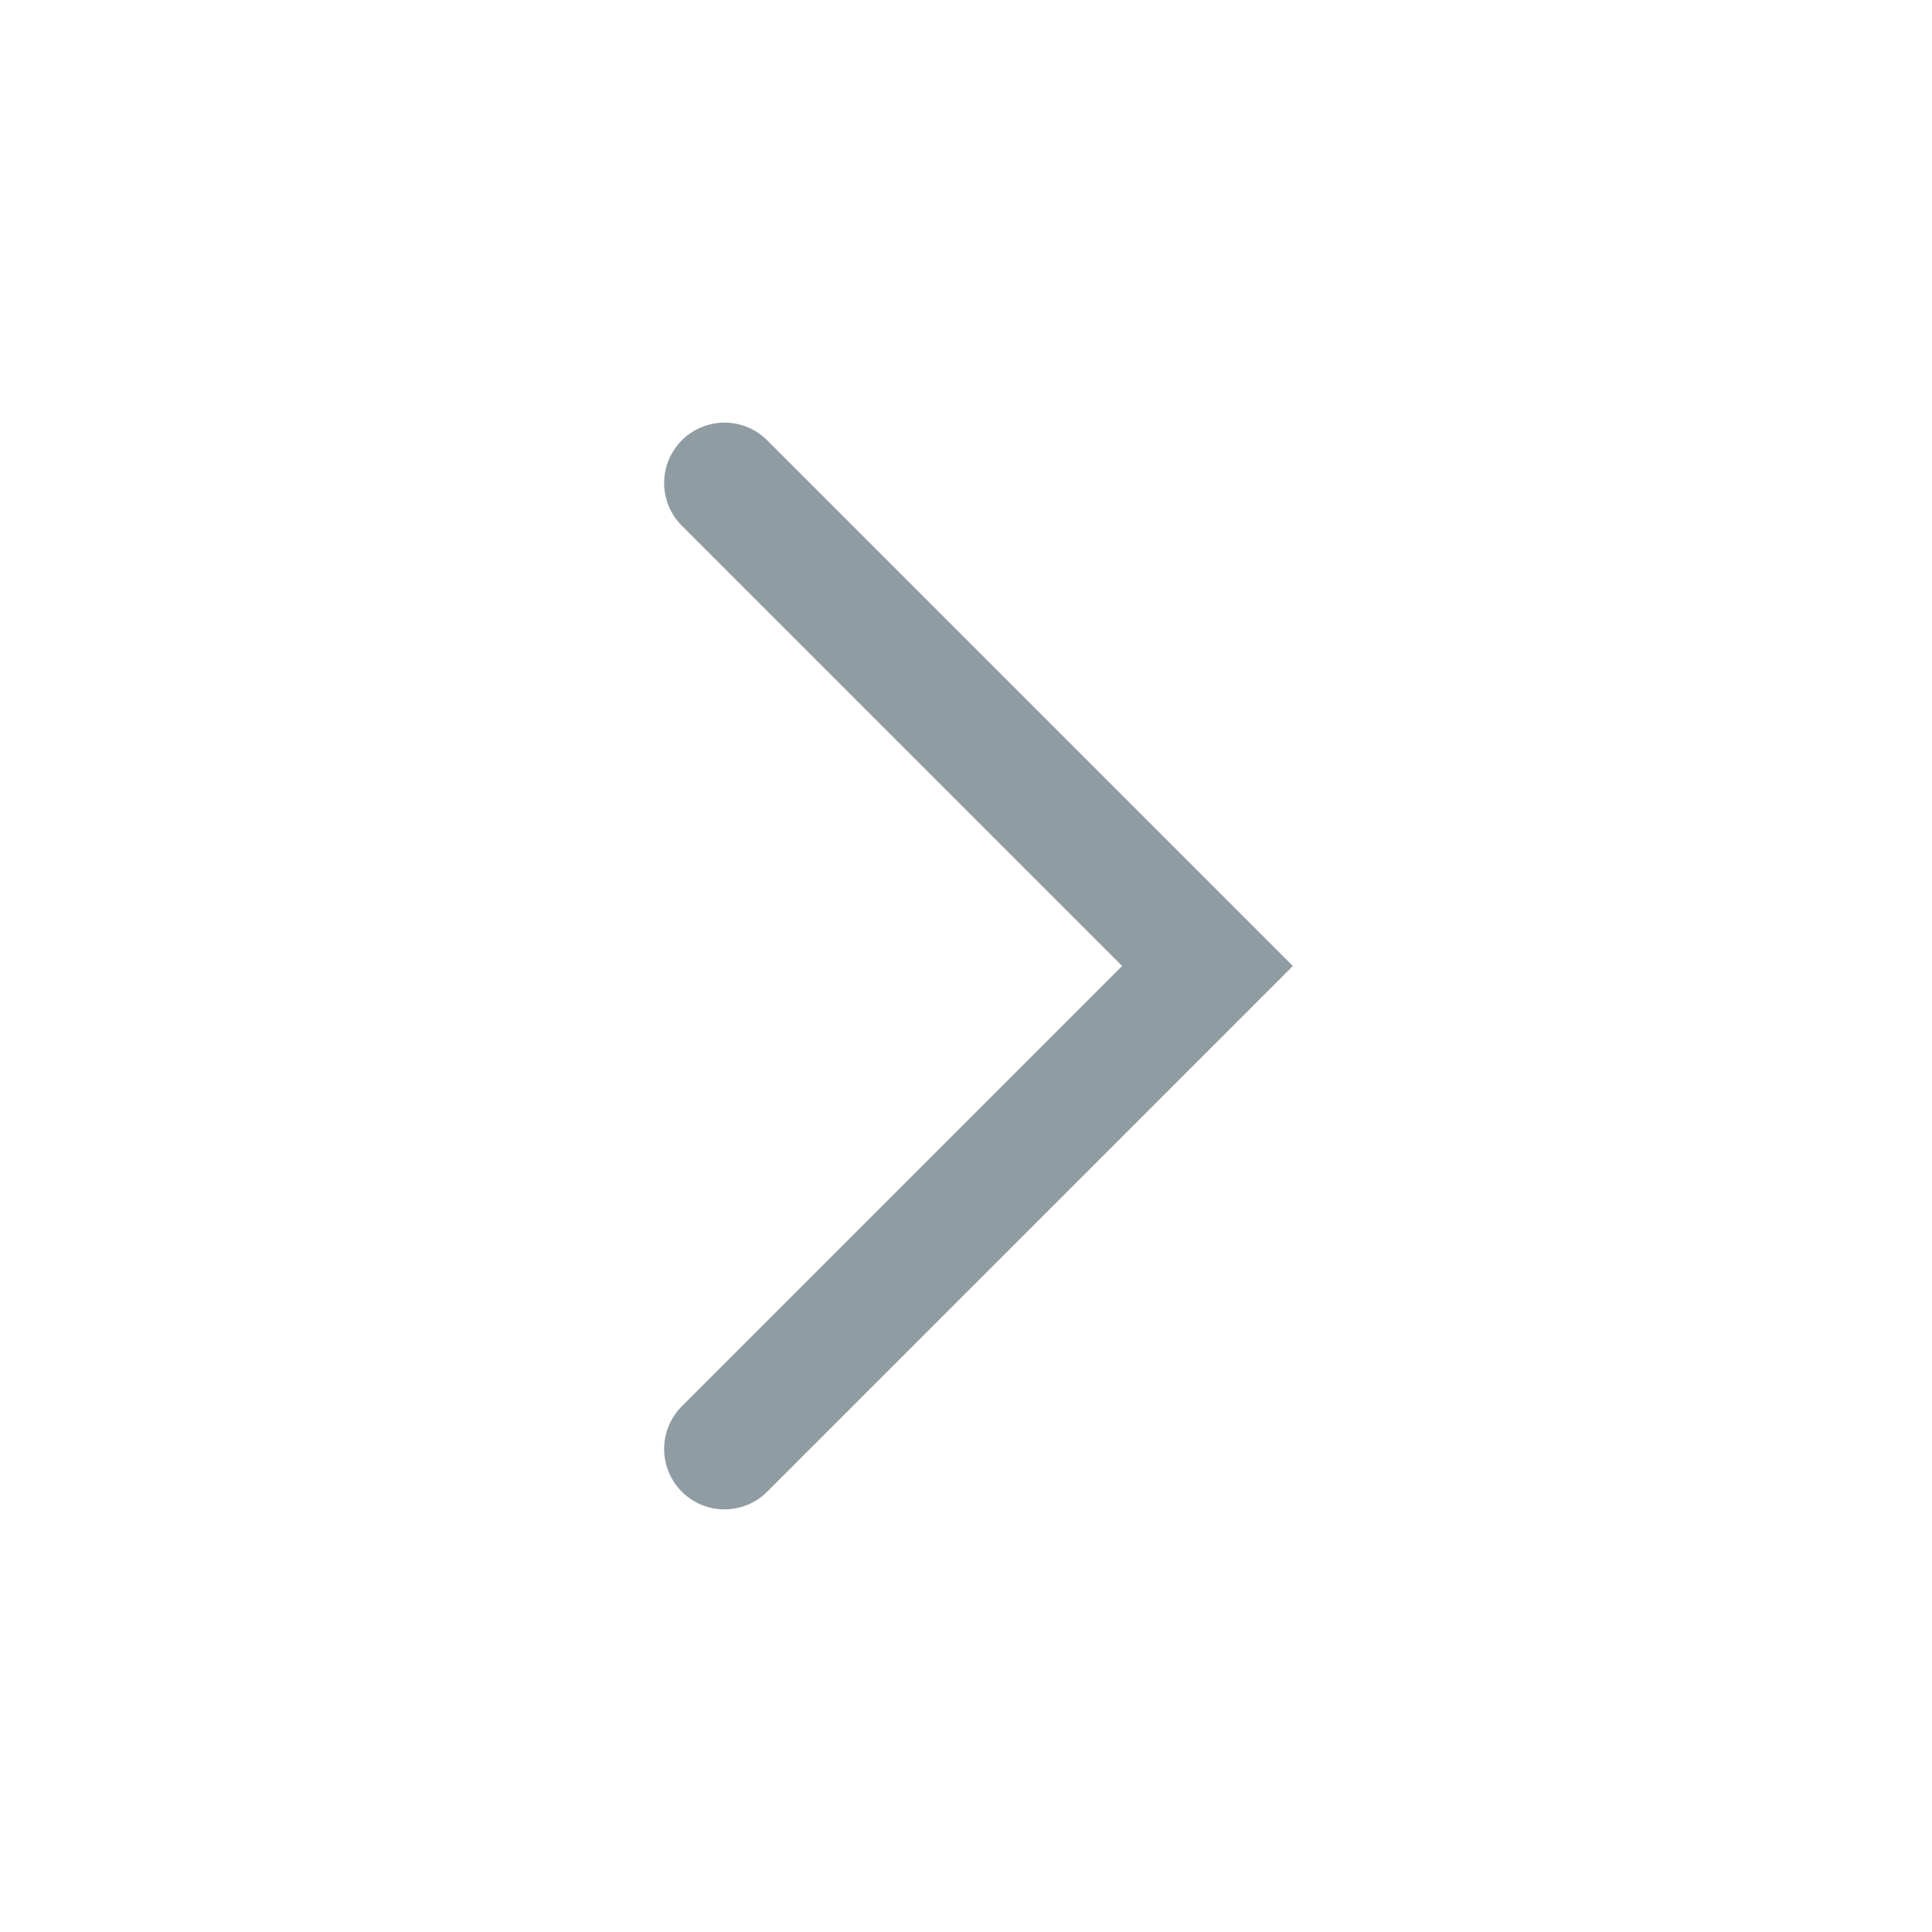
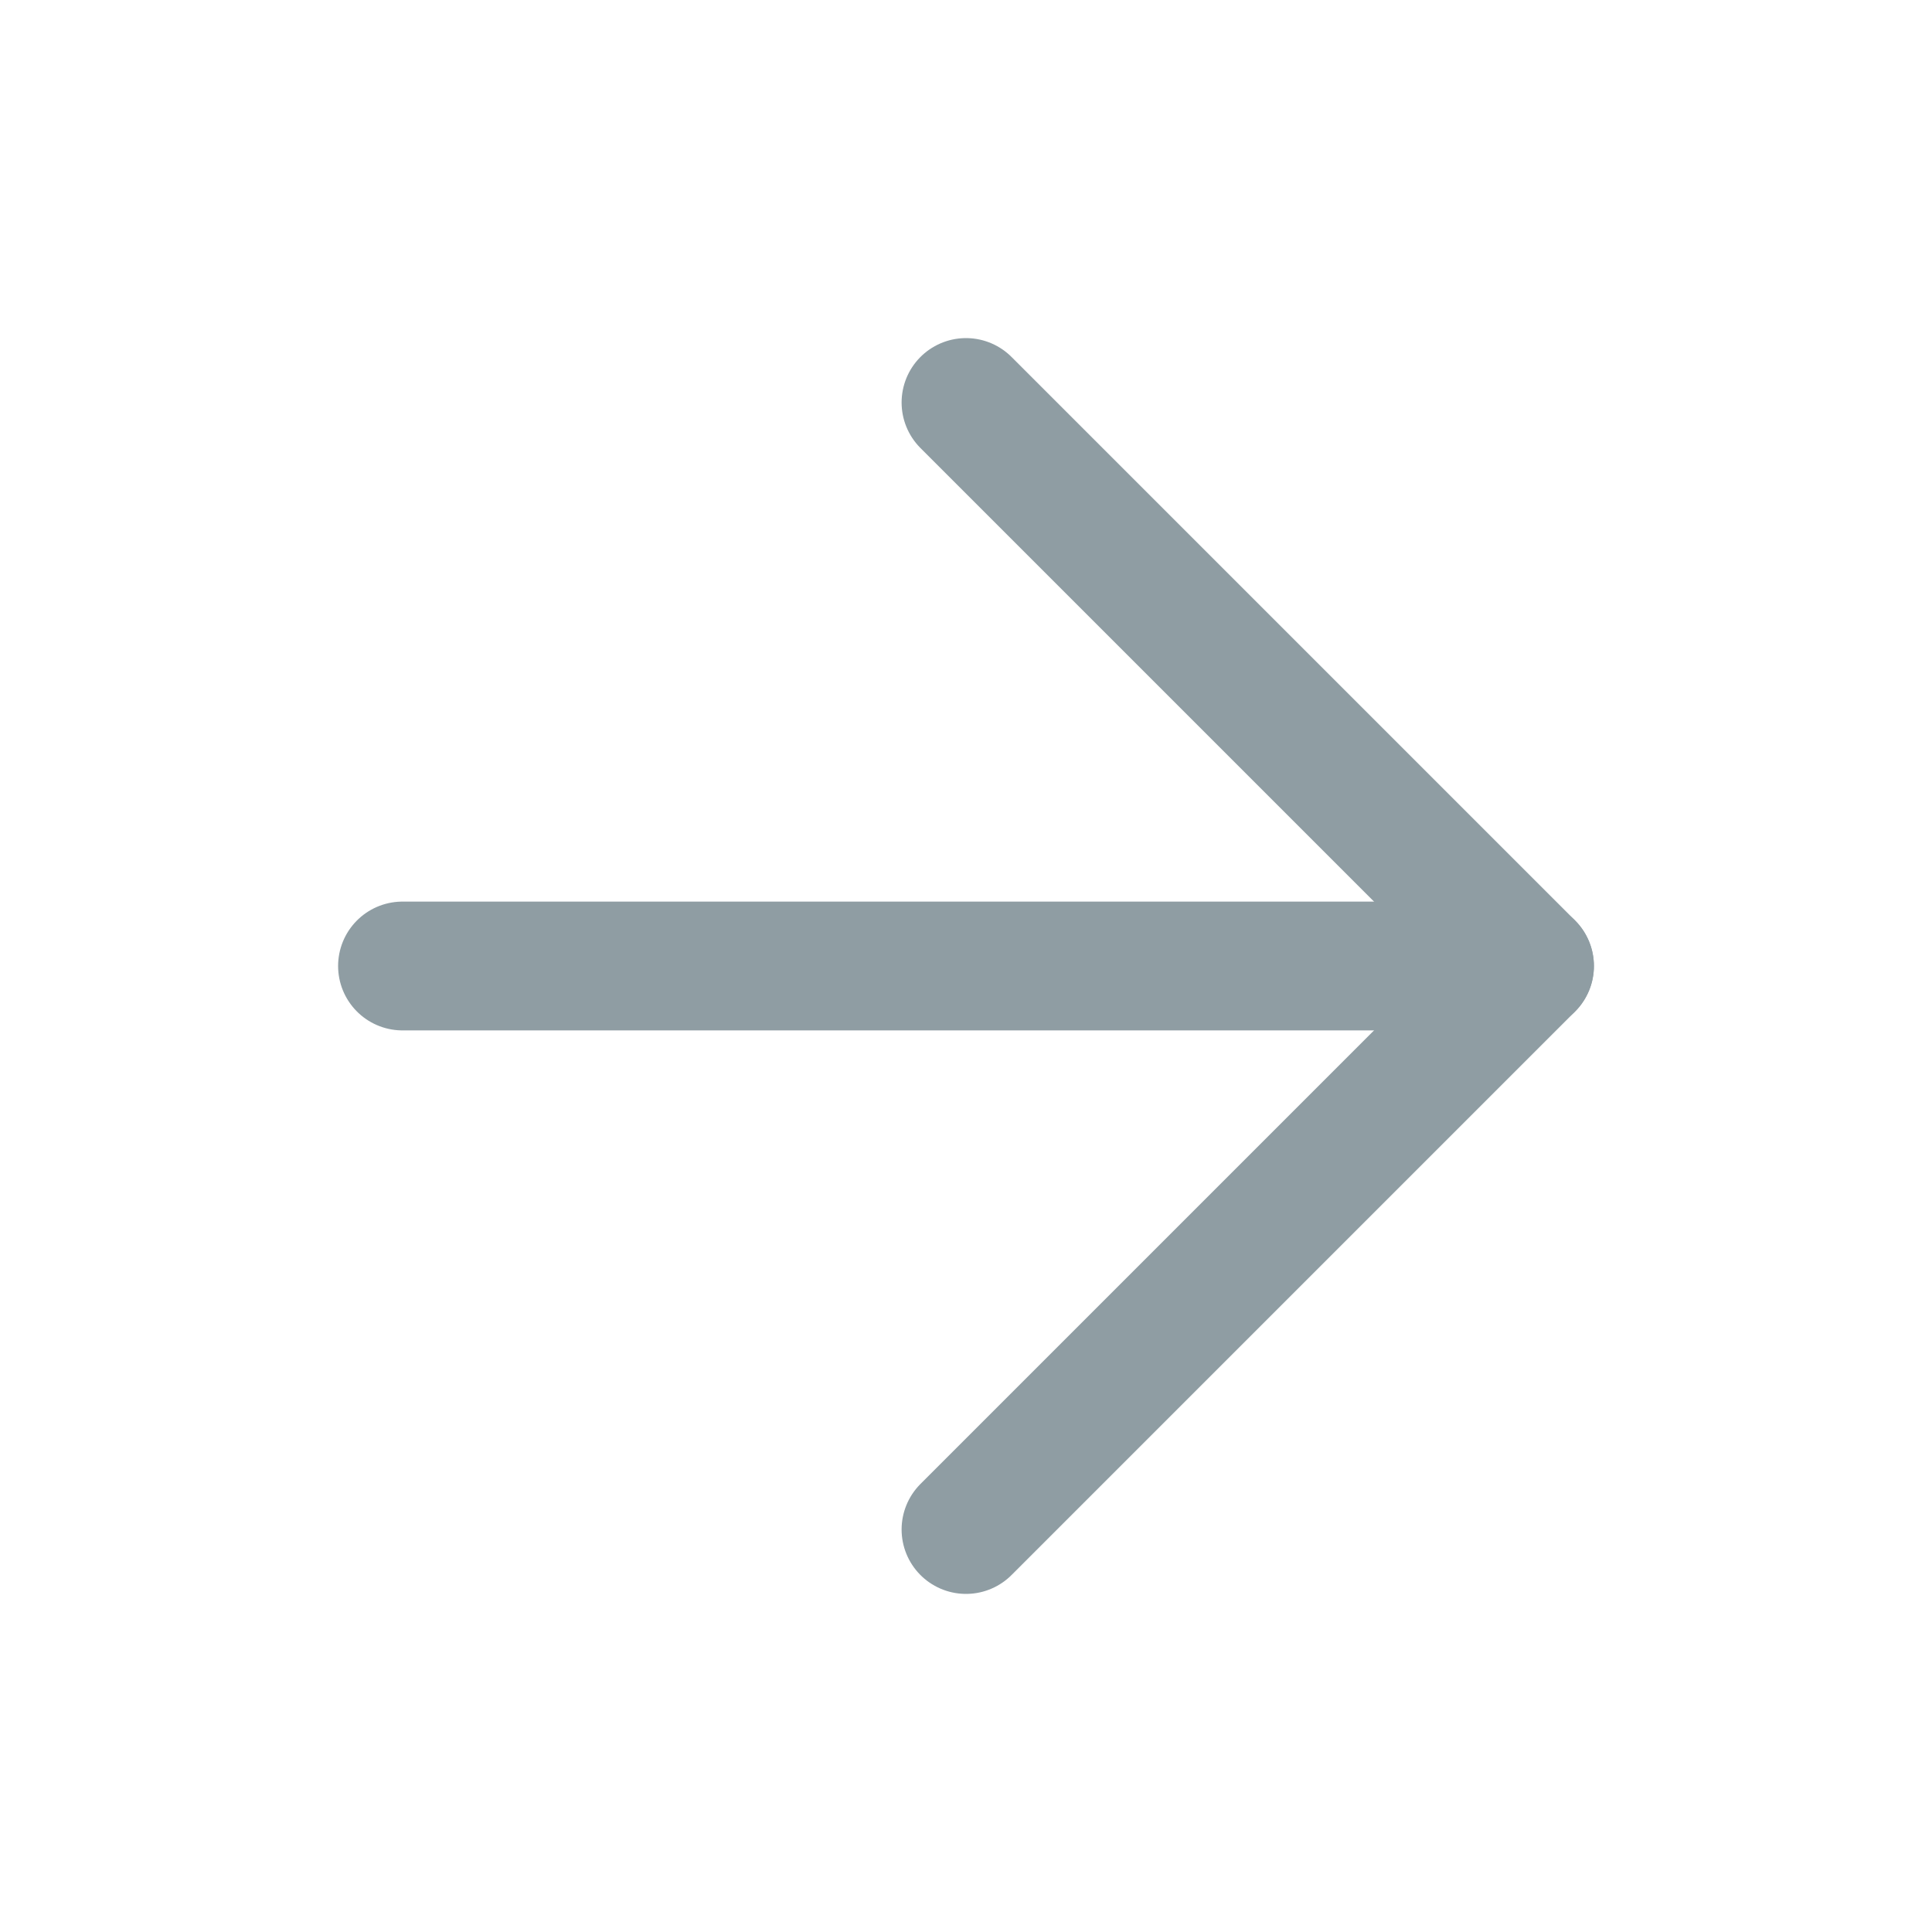
- <svg xmlns="http://www.w3.org/2000/svg" width="16" height="16" fill="none">
-   <g class="fills">
-     <rect rx="0" ry="0" width="16" height="16" class="frame-background" />
-   </g>
-   <g class="frame-children">
-     <path d="m6 12 4-4-4-4" class="fills" />
-     <g class="strokes">
-       <path d="m6 12 4-4-4-4" style="fill: none; stroke-width: 1; stroke: rgb(143, 157, 163); stroke-opacity: 1; stroke-linecap: round;" class="stroke-shape" />
+ <svg xmlns="http://www.w3.org/2000/svg" width="15" height="15" fill="none">
+   <g data-testid="arrow-right">
+     <defs>
+       <clipPath id="a" class="frame-clip frame-clip-def">
+         <rect rx="0" ry="0" width="15" height="15" />
+       </clipPath>
+     </defs>
+     <g clip-path="url(#a)">
+       <g class="fills">
+         <rect rx="0" ry="0" width="24" height="24" class="frame-background" />
+       </g>
+       <g class="frame-children">
+         <g data-testid="svg-path">
+           <path d="M3.125 7.5h8.75" style="fill: none" class="fills" />
+           <g stroke-linecap="round" stroke-linejoin="round" class="strokes">
+             <path d="M3.125 7.5h8.75" style="                 fill: none;                 stroke-width: 1;                 stroke: rgb(143, 157, 163);                 stroke-opacity: 1;               " class="stroke-shape" />
+           </g>
+         </g>
+         <g data-testid="svg-path">
+           <path d="M7.5 3.125 11.875 7.5 7.5 11.875" style="fill: none" class="fills" />
+           <g stroke-linecap="round" stroke-linejoin="round" class="strokes">
+             <path d="M7.5 3.125 11.875 7.5 7.5 11.875" style="                 fill: none;                 stroke-width: 1;                 stroke: rgb(143, 157, 163);                 stroke-opacity: 1;               " class="stroke-shape" />
+           </g>
+         </g>
+       </g>
    </g>
  </g>
</svg>
